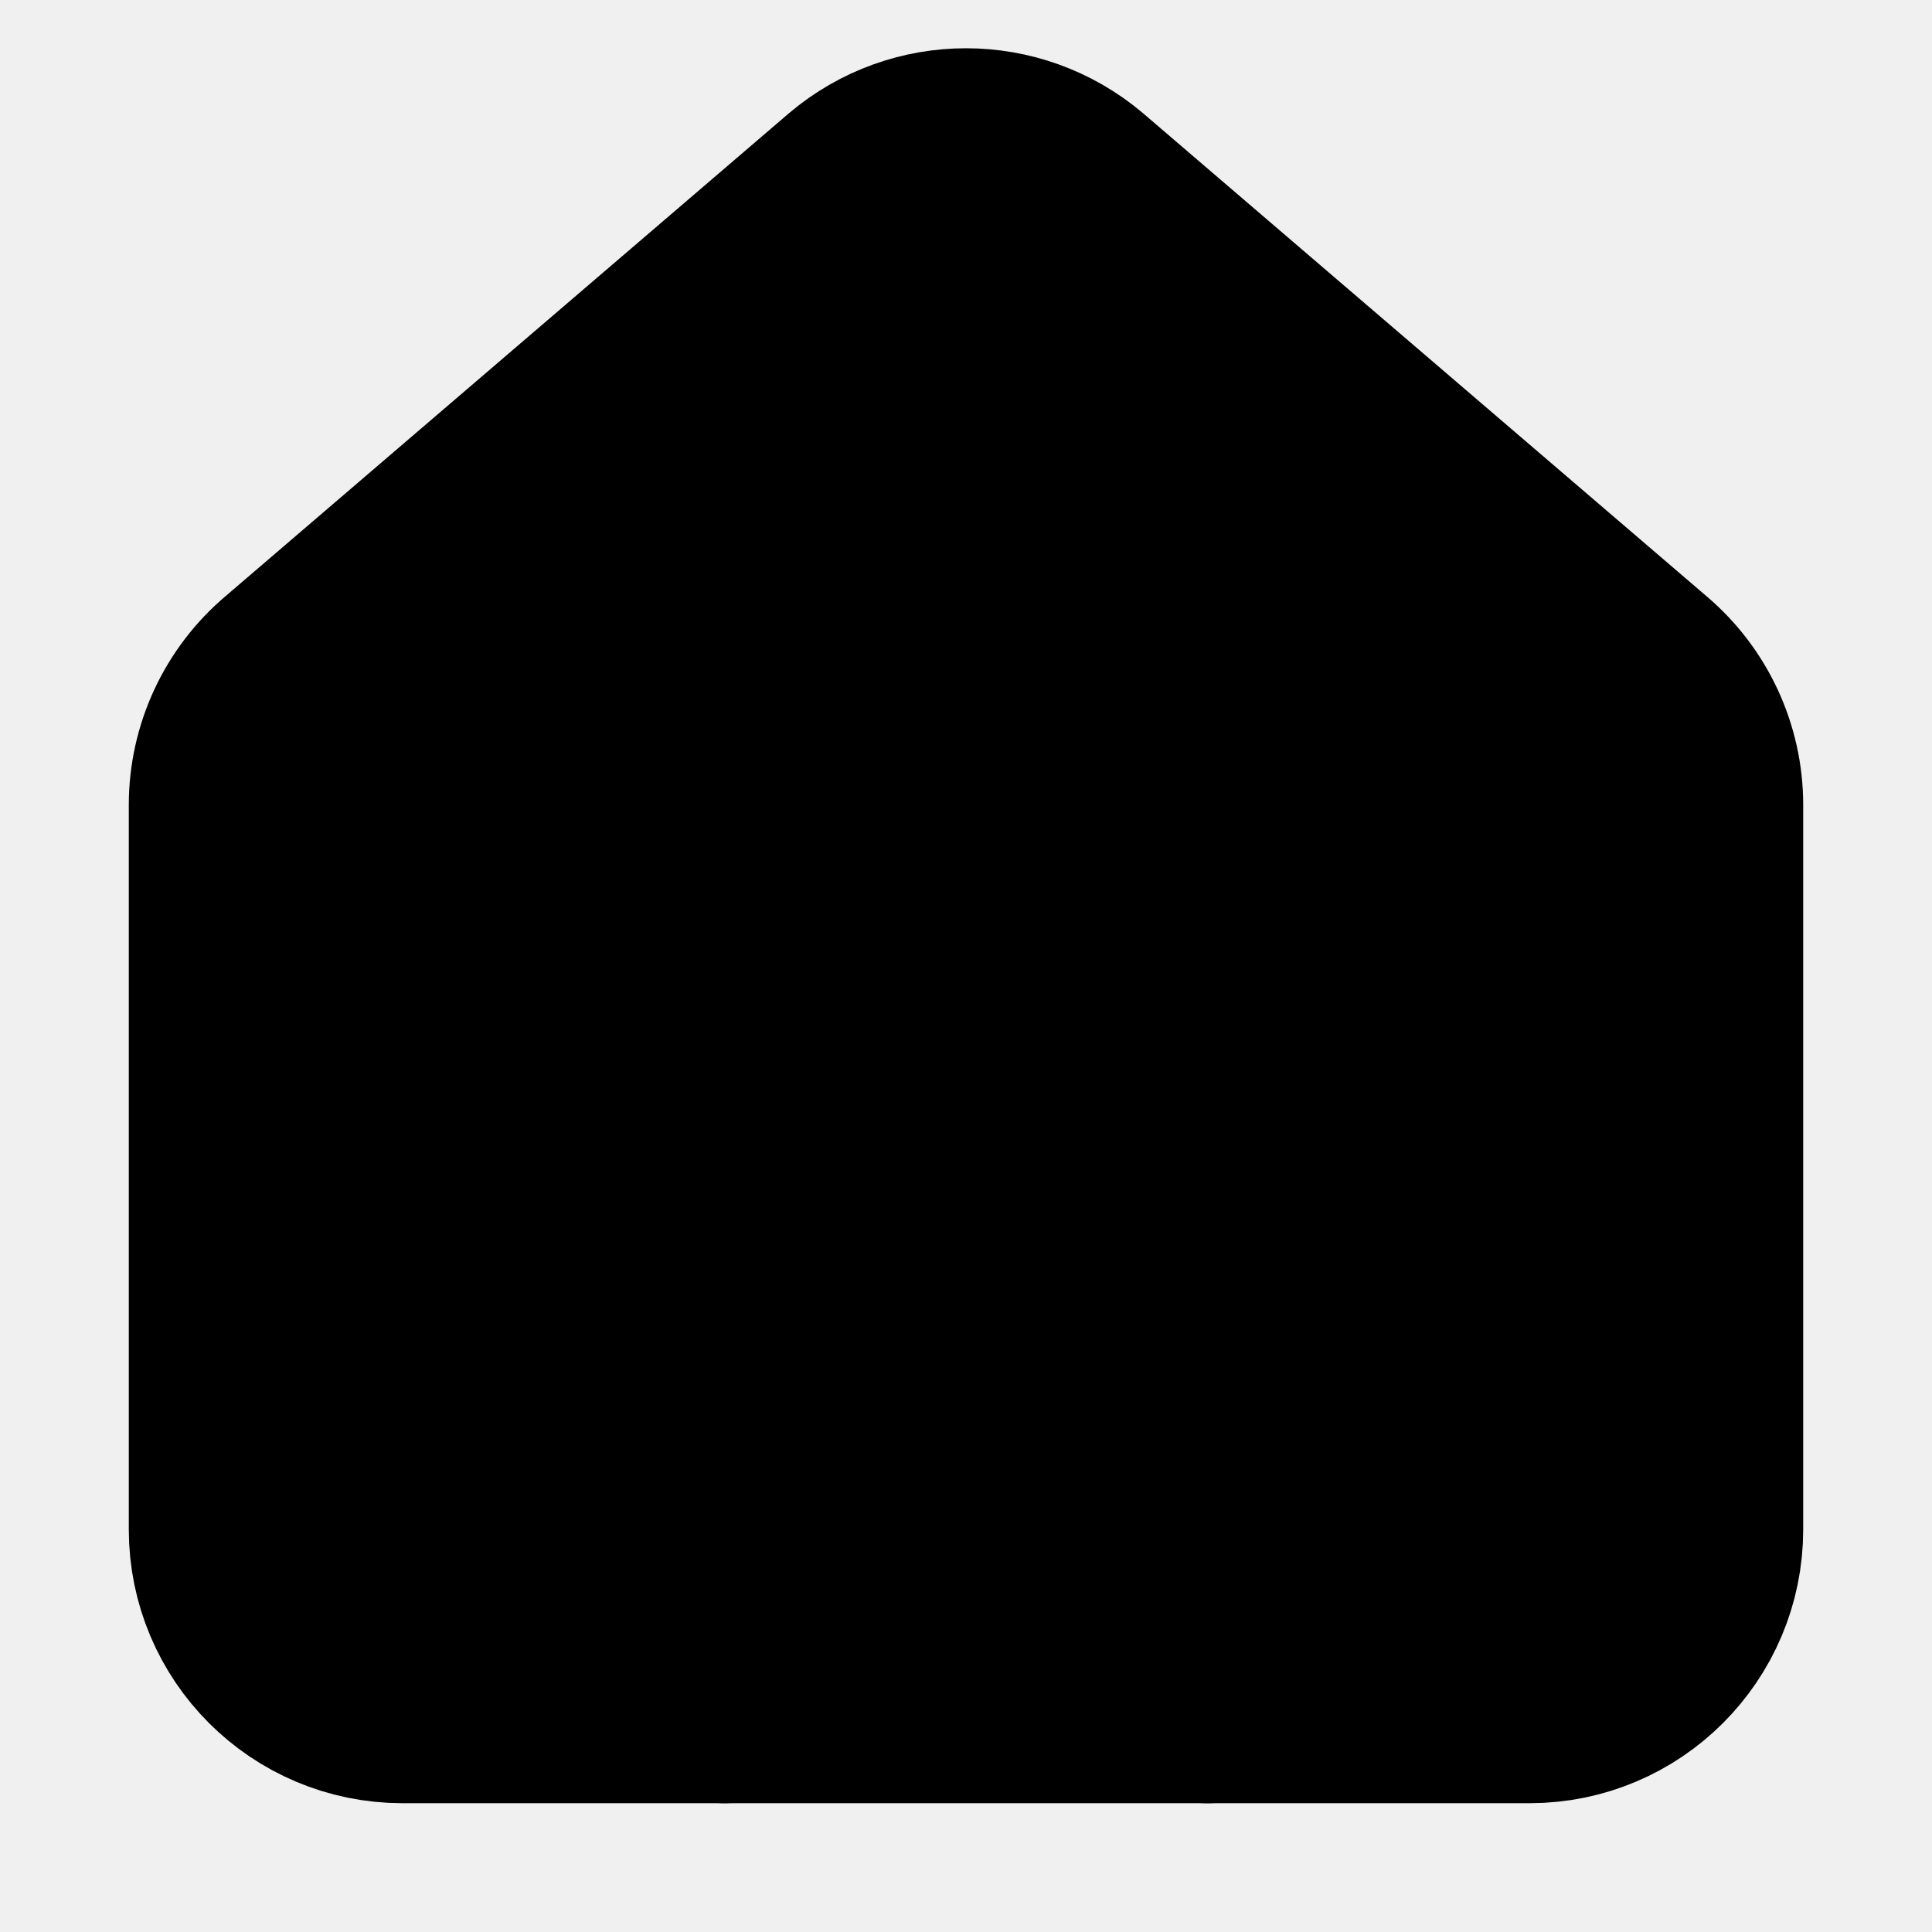
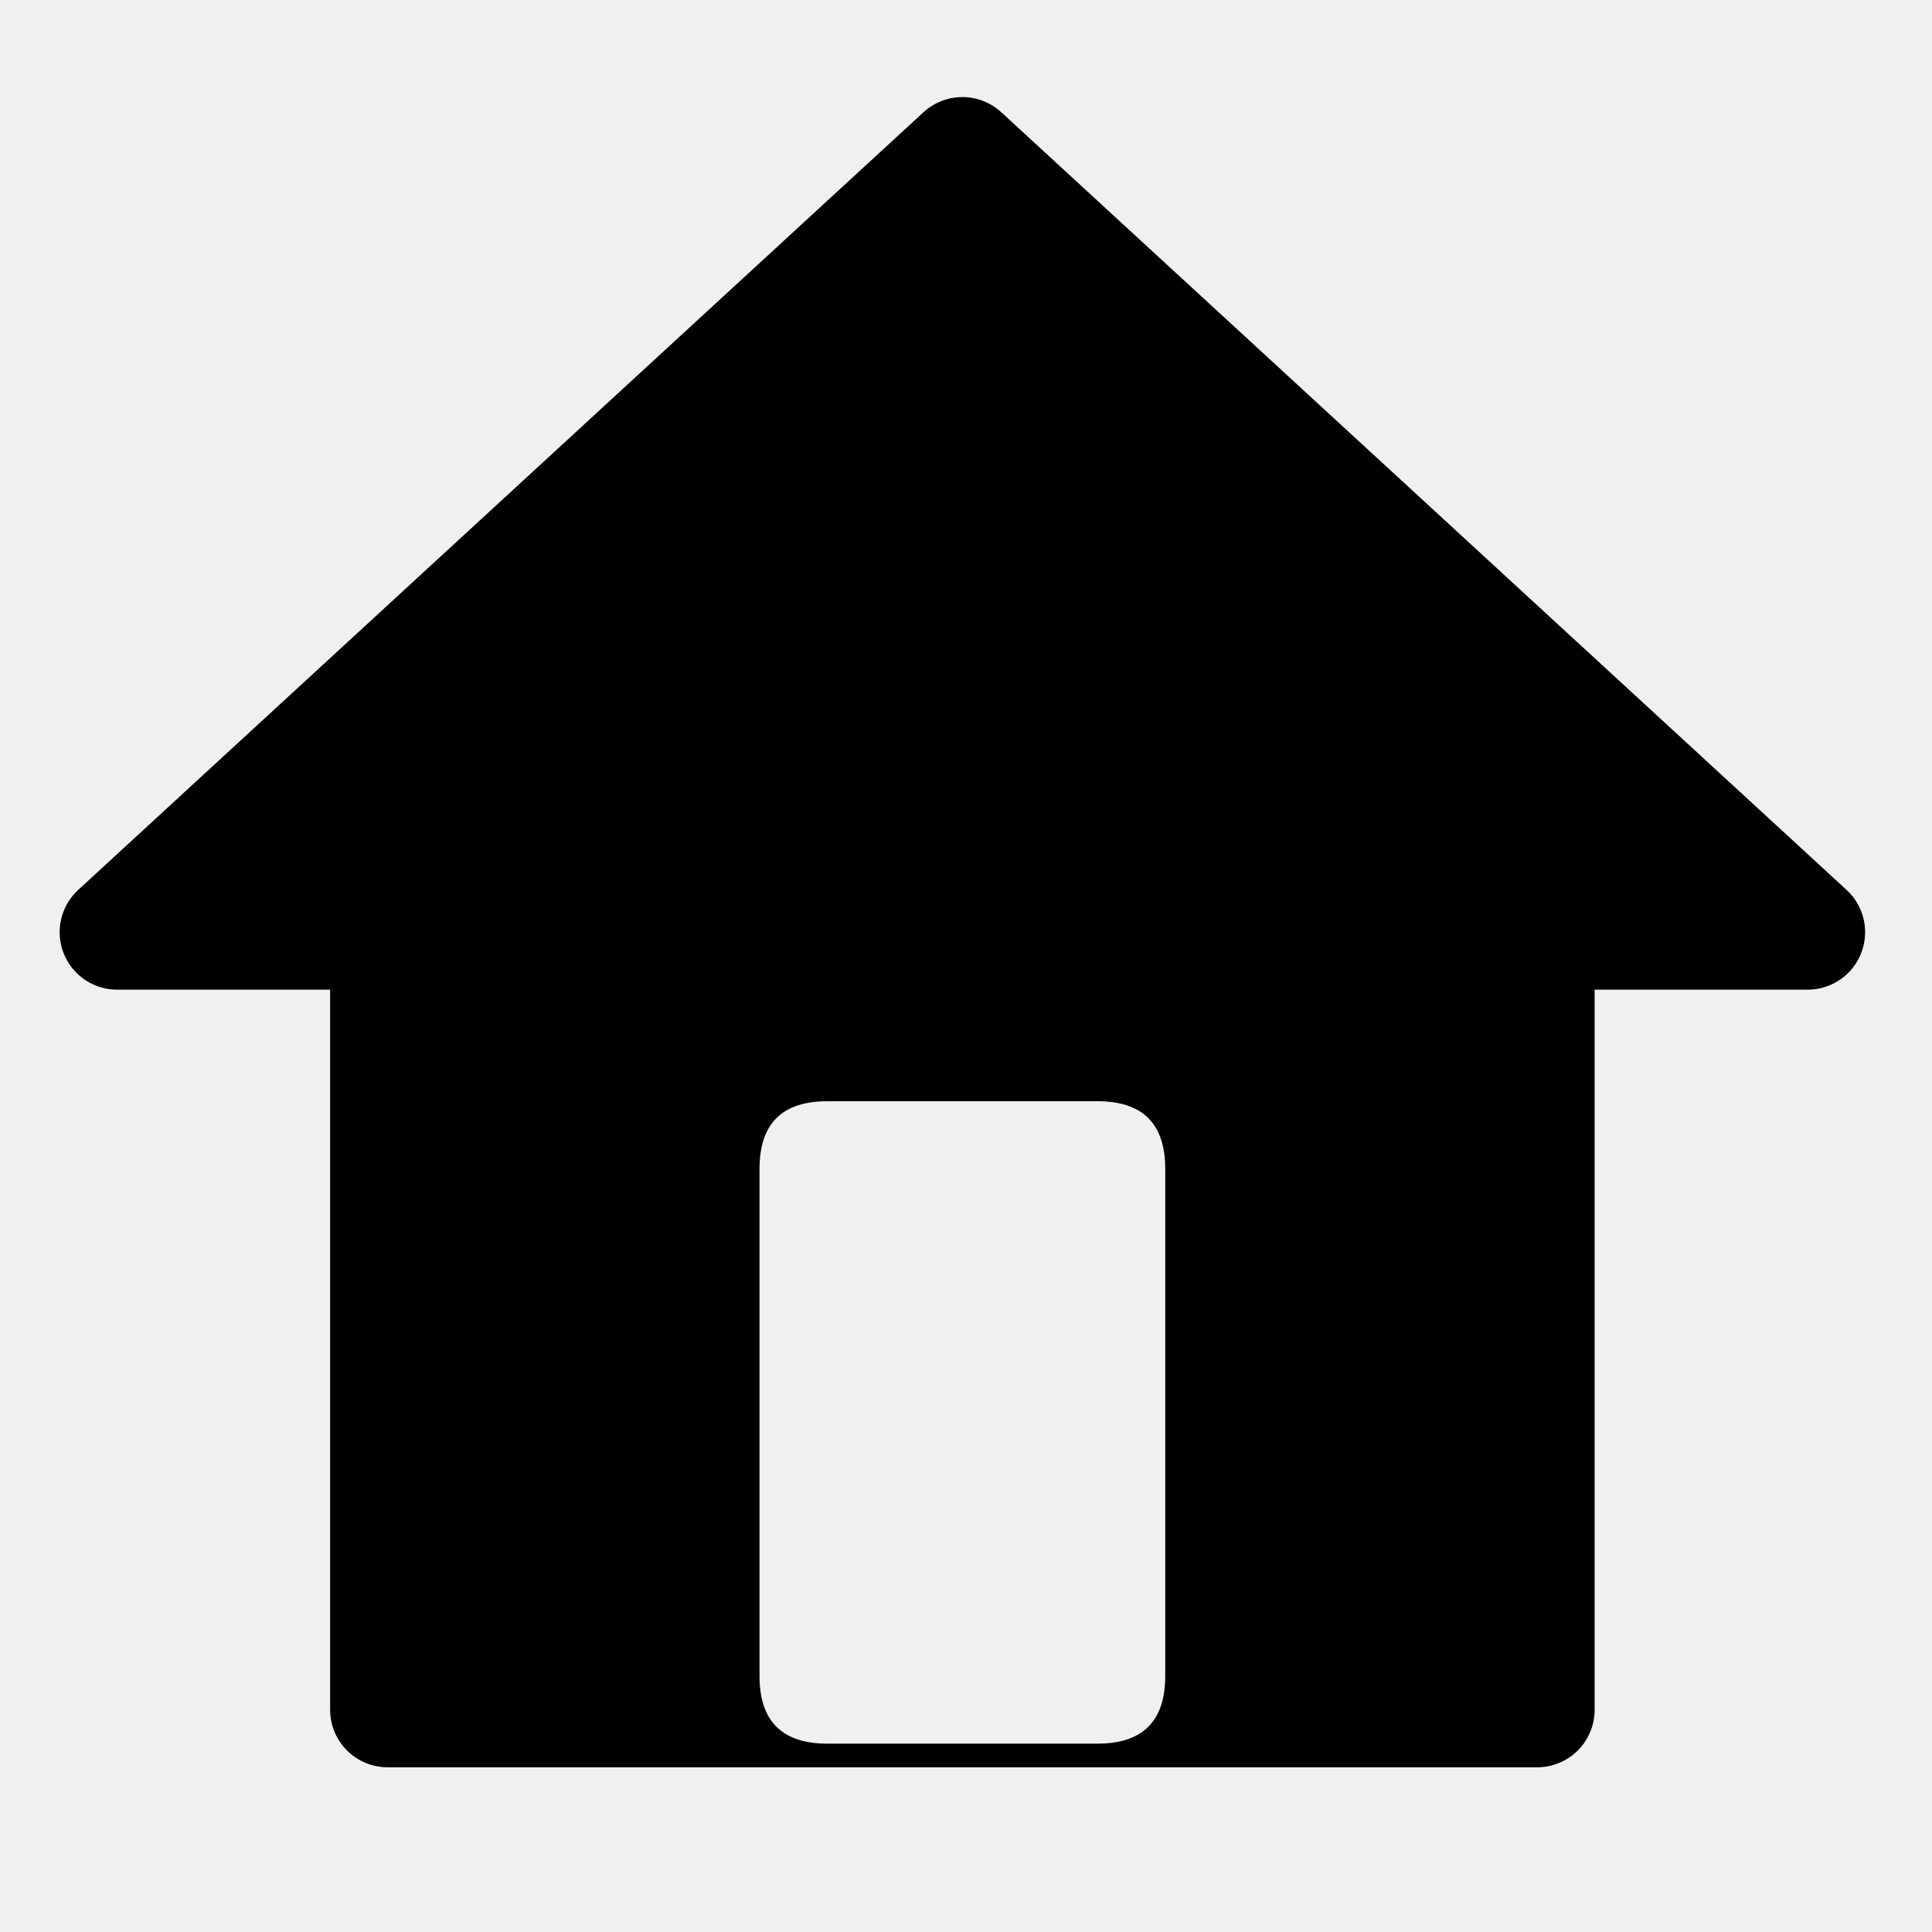
- <svg xmlns="http://www.w3.org/2000/svg" viewBox="0 0 24 24" width="24" height="24">
-   <g transform="translate(0.00 0.00) scale(1)" fill="#000">
-     <path d="M15 21v-8a1 1 0 0 0-1-1h-4a1 1 0 0 0-1 1v8" />
-     <path d="M3 10a2 2 0 0 1 .709-1.528l7-6a2 2 0 0 1 2.582 0l7 6A2 2 0 0 1 21 10v9a2 2 0 0 1-2 2H5a2 2 0 0 1-2-2z" />
-   </g>
-   <g transform="translate(0.00 0.00) scale(1)" stroke="#000" stroke-width="2.8" stroke-linecap="round" stroke-linejoin="round" fill="none">
-     <path d="M15 21v-8a1 1 0 0 0-1-1h-4a1 1 0 0 0-1 1v8" />
-     <path d="M3 10a2 2 0 0 1 .709-1.528l7-6a2 2 0 0 1 2.582 0l7 6A2 2 0 0 1 21 10v9a2 2 0 0 1-2 2H5a2 2 0 0 1-2-2z" />
+ <svg xmlns="http://www.w3.org/2000/svg" viewBox="0 0 64 64" width="64" height="64">
+   <defs>
+     <mask id="m" maskUnits="userSpaceOnUse" x="0" y="0" width="64" height="64">
+       <rect width="64" height="64" fill="#fff" />
+       <g transform="translate(-3.96 -4.96) scale(1.12)">
+         <path d="M28 37H36Q38 37 38 39V54Q38 56 36 56H28Q26 56 26 54V39Q26 37 28 37Z" fill="#000" />
+       </g>
+     </mask>
+   </defs>
+   <g mask="url(#m)">
+     <g transform="translate(-3.96 -4.96) scale(1.12)">
+       <path d="M32 9L57 32H49V55H15V32H7Z" fill="#000" stroke="#000" stroke-width="3.4" stroke-linejoin="round" />
+     </g>
  </g>
</svg>
